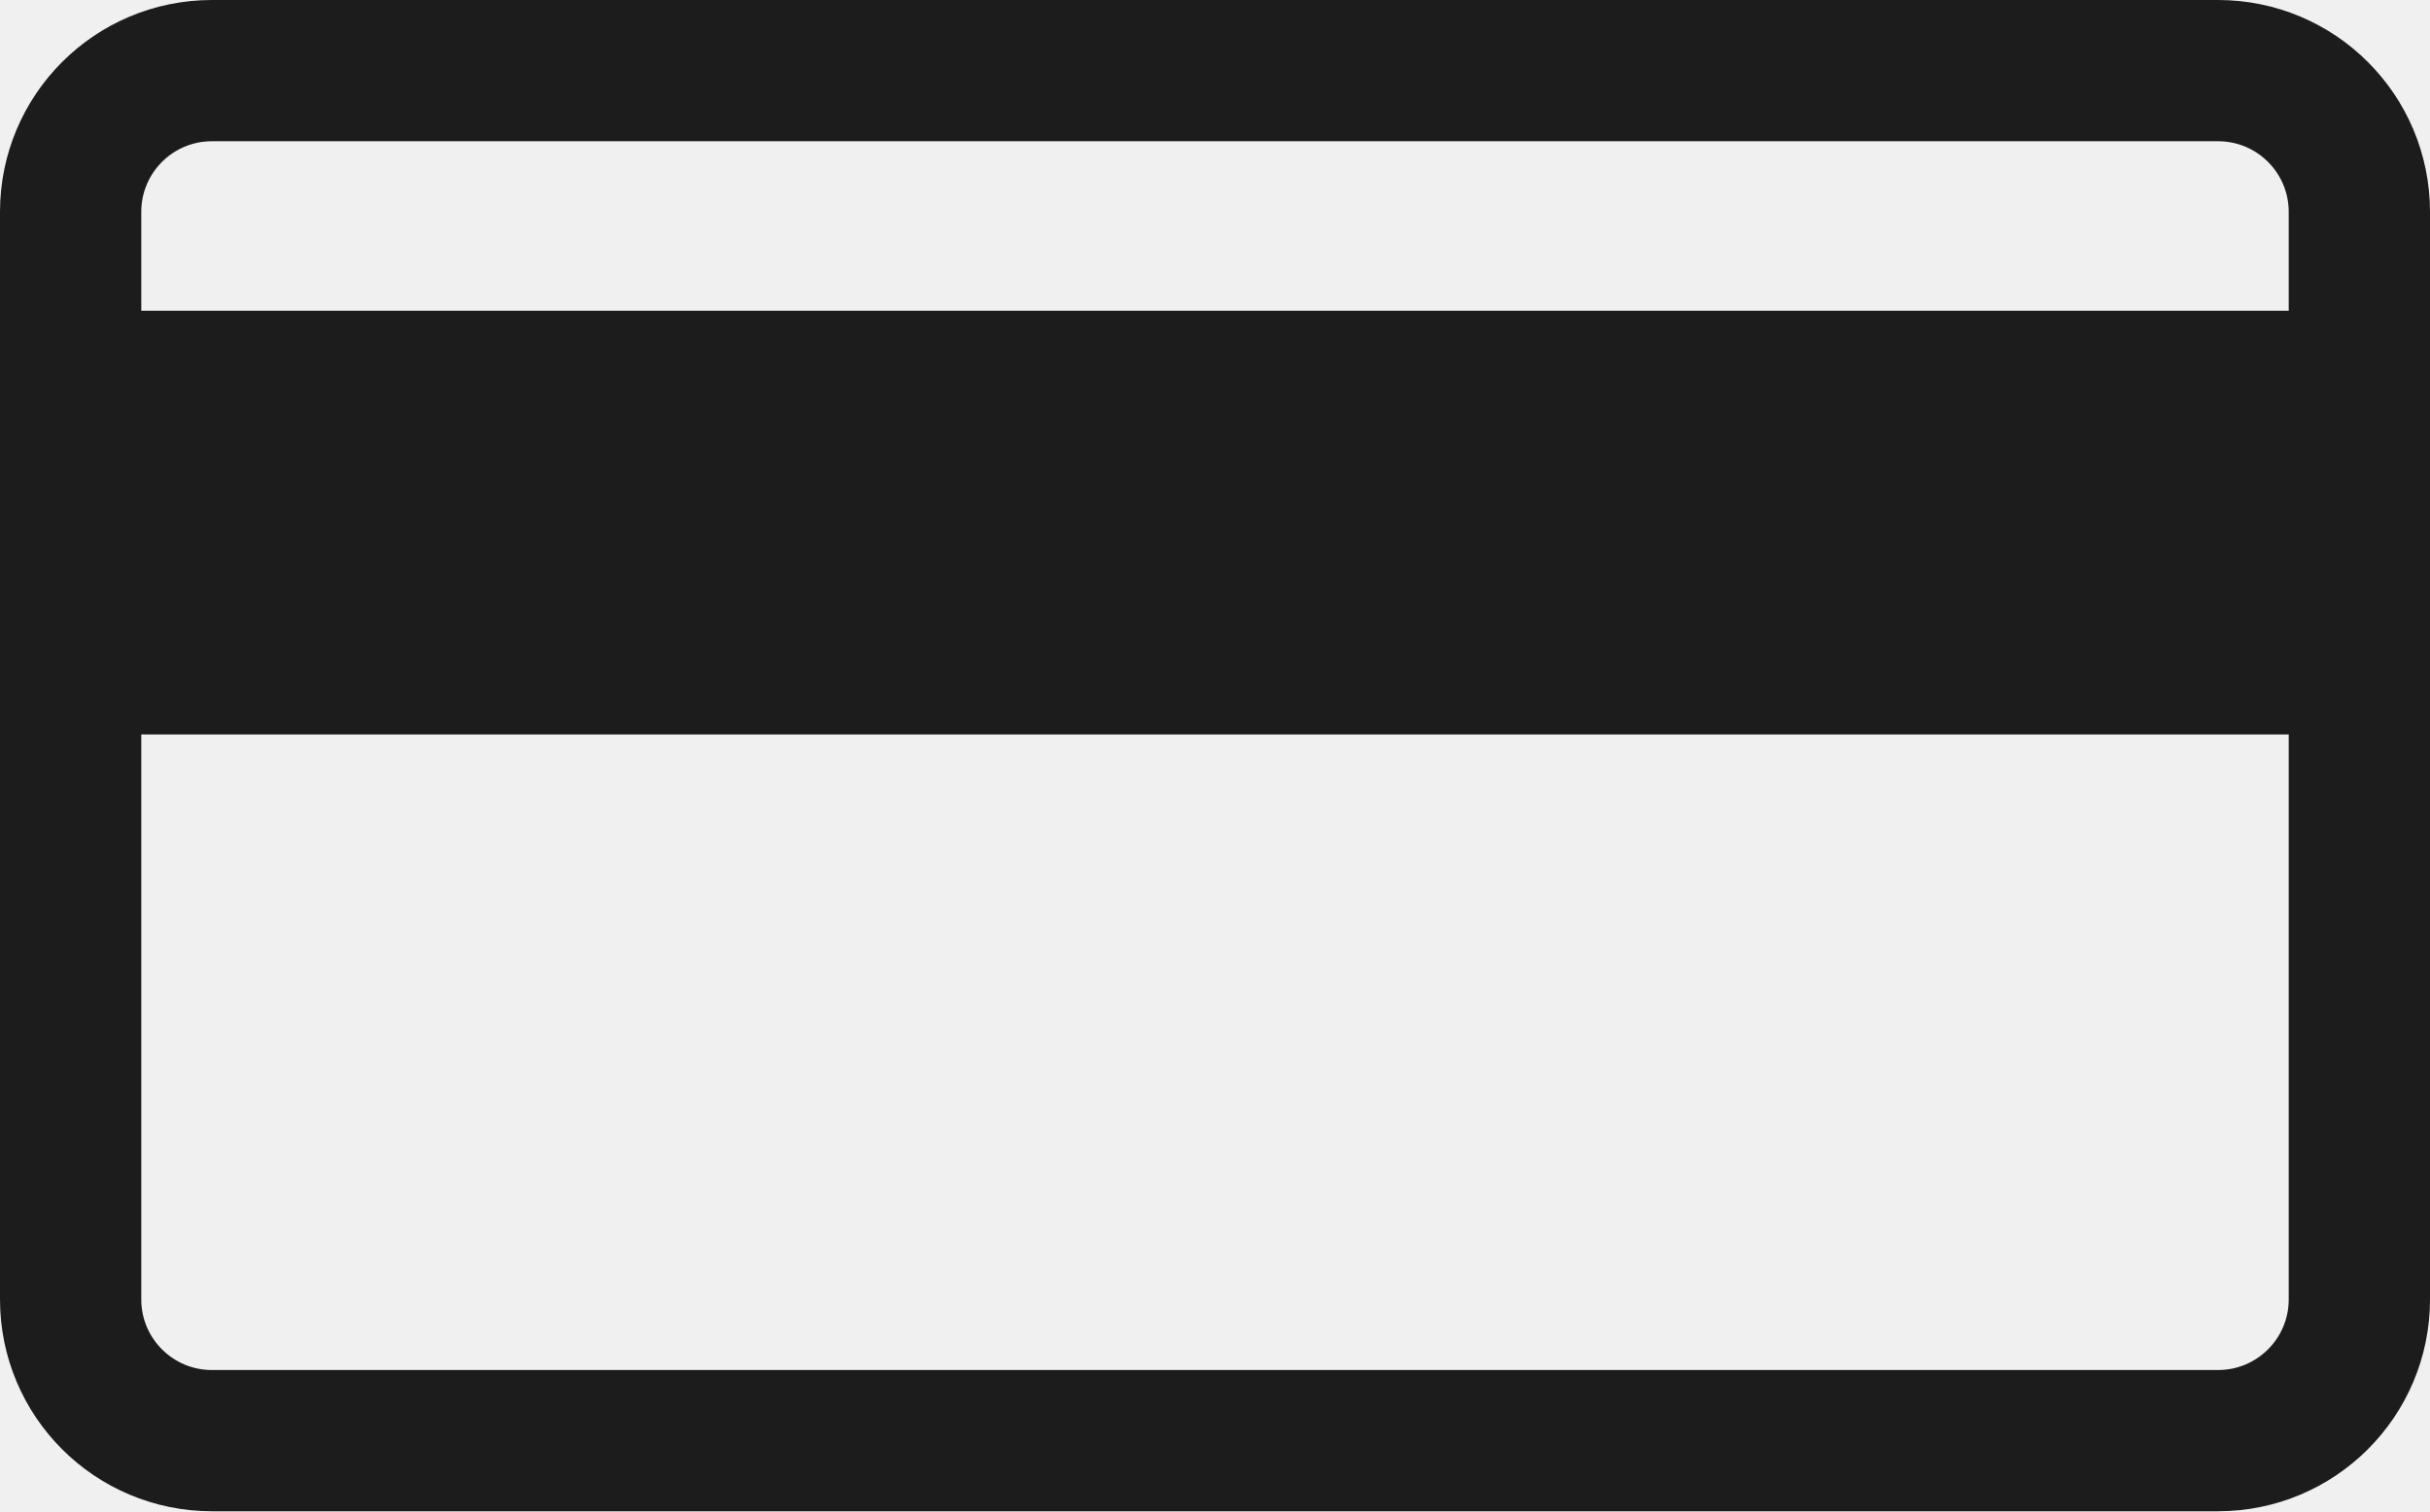
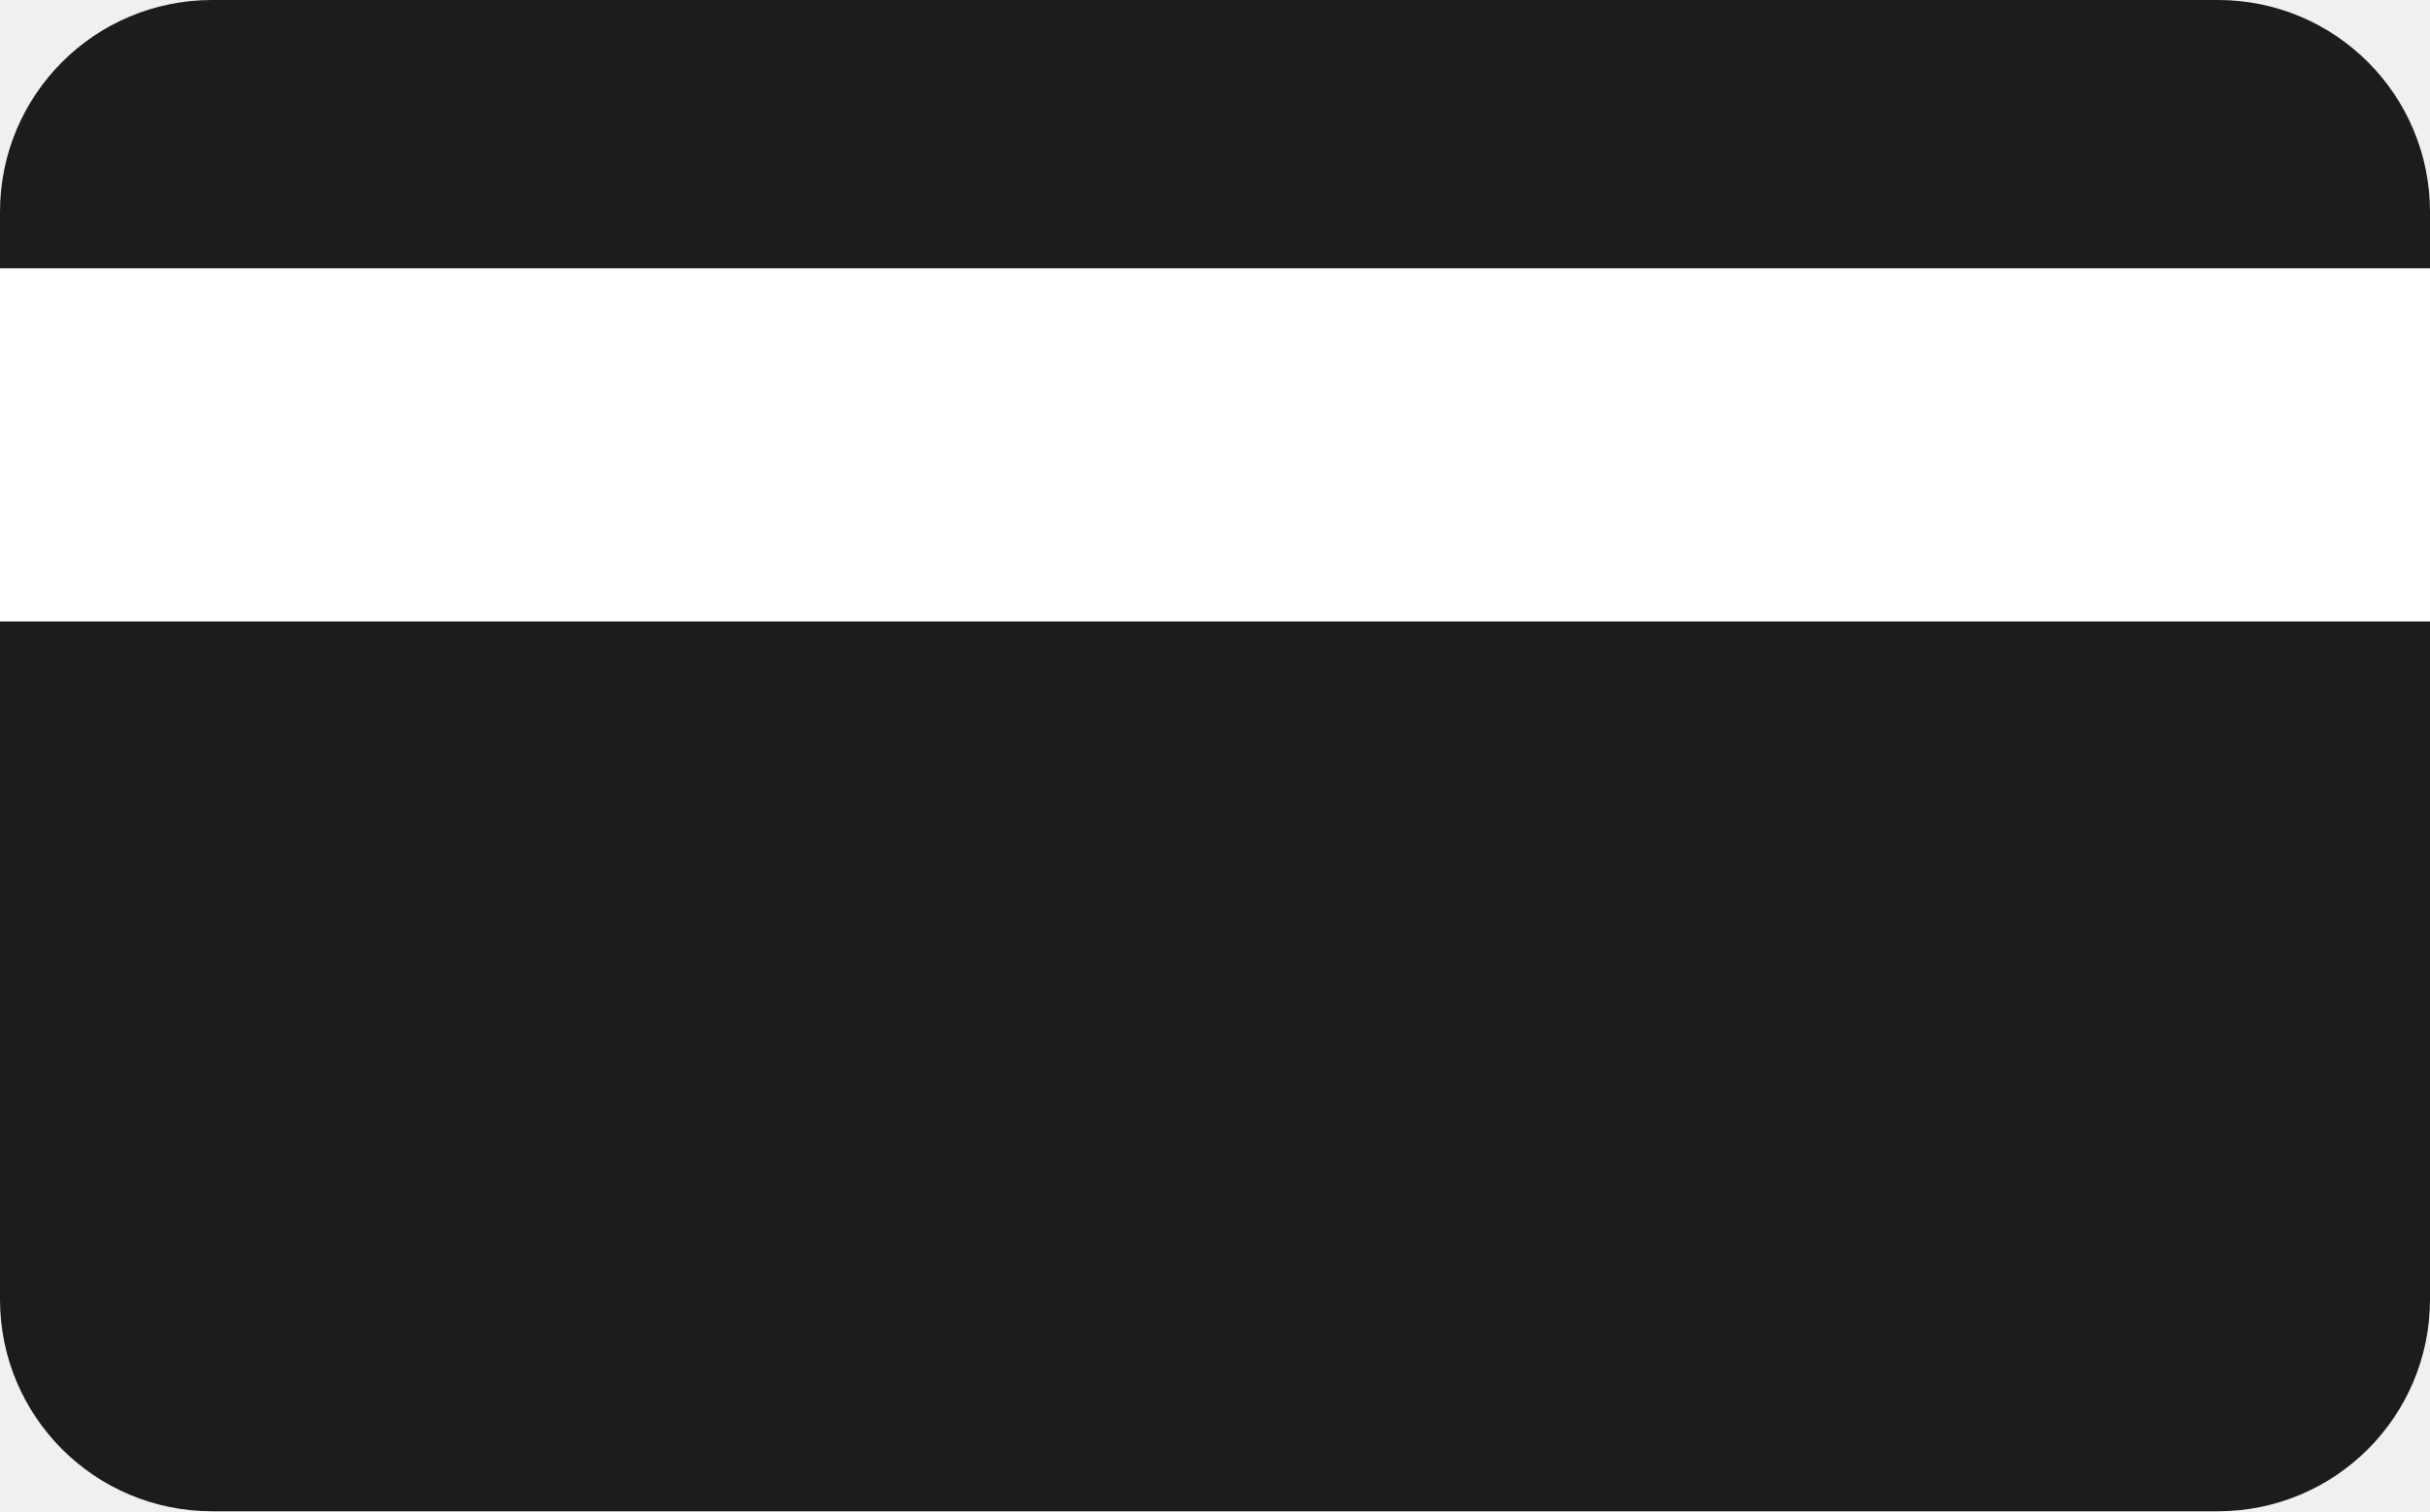
<svg xmlns="http://www.w3.org/2000/svg" width="172" height="107" viewBox="0 0 172 107" fill="none">
-   <rect x="5" y="5" width="162" height="97" rx="10" stroke="#1C1C1C" stroke-width="10" />
-   <line x1="1.31134e-06" y1="37" x2="172" y2="37" stroke="#1C1C1C" stroke-width="30" />
+   <rect x="5" y="5" width="162" height="97" rx="10" fill="#1C1C1C" stroke="#1C1C1C" stroke-width="10" />
+   <line x1="1.09278e-06" y1="31.5" x2="172" y2="31.5" stroke="white" stroke-width="25" />
</svg>
